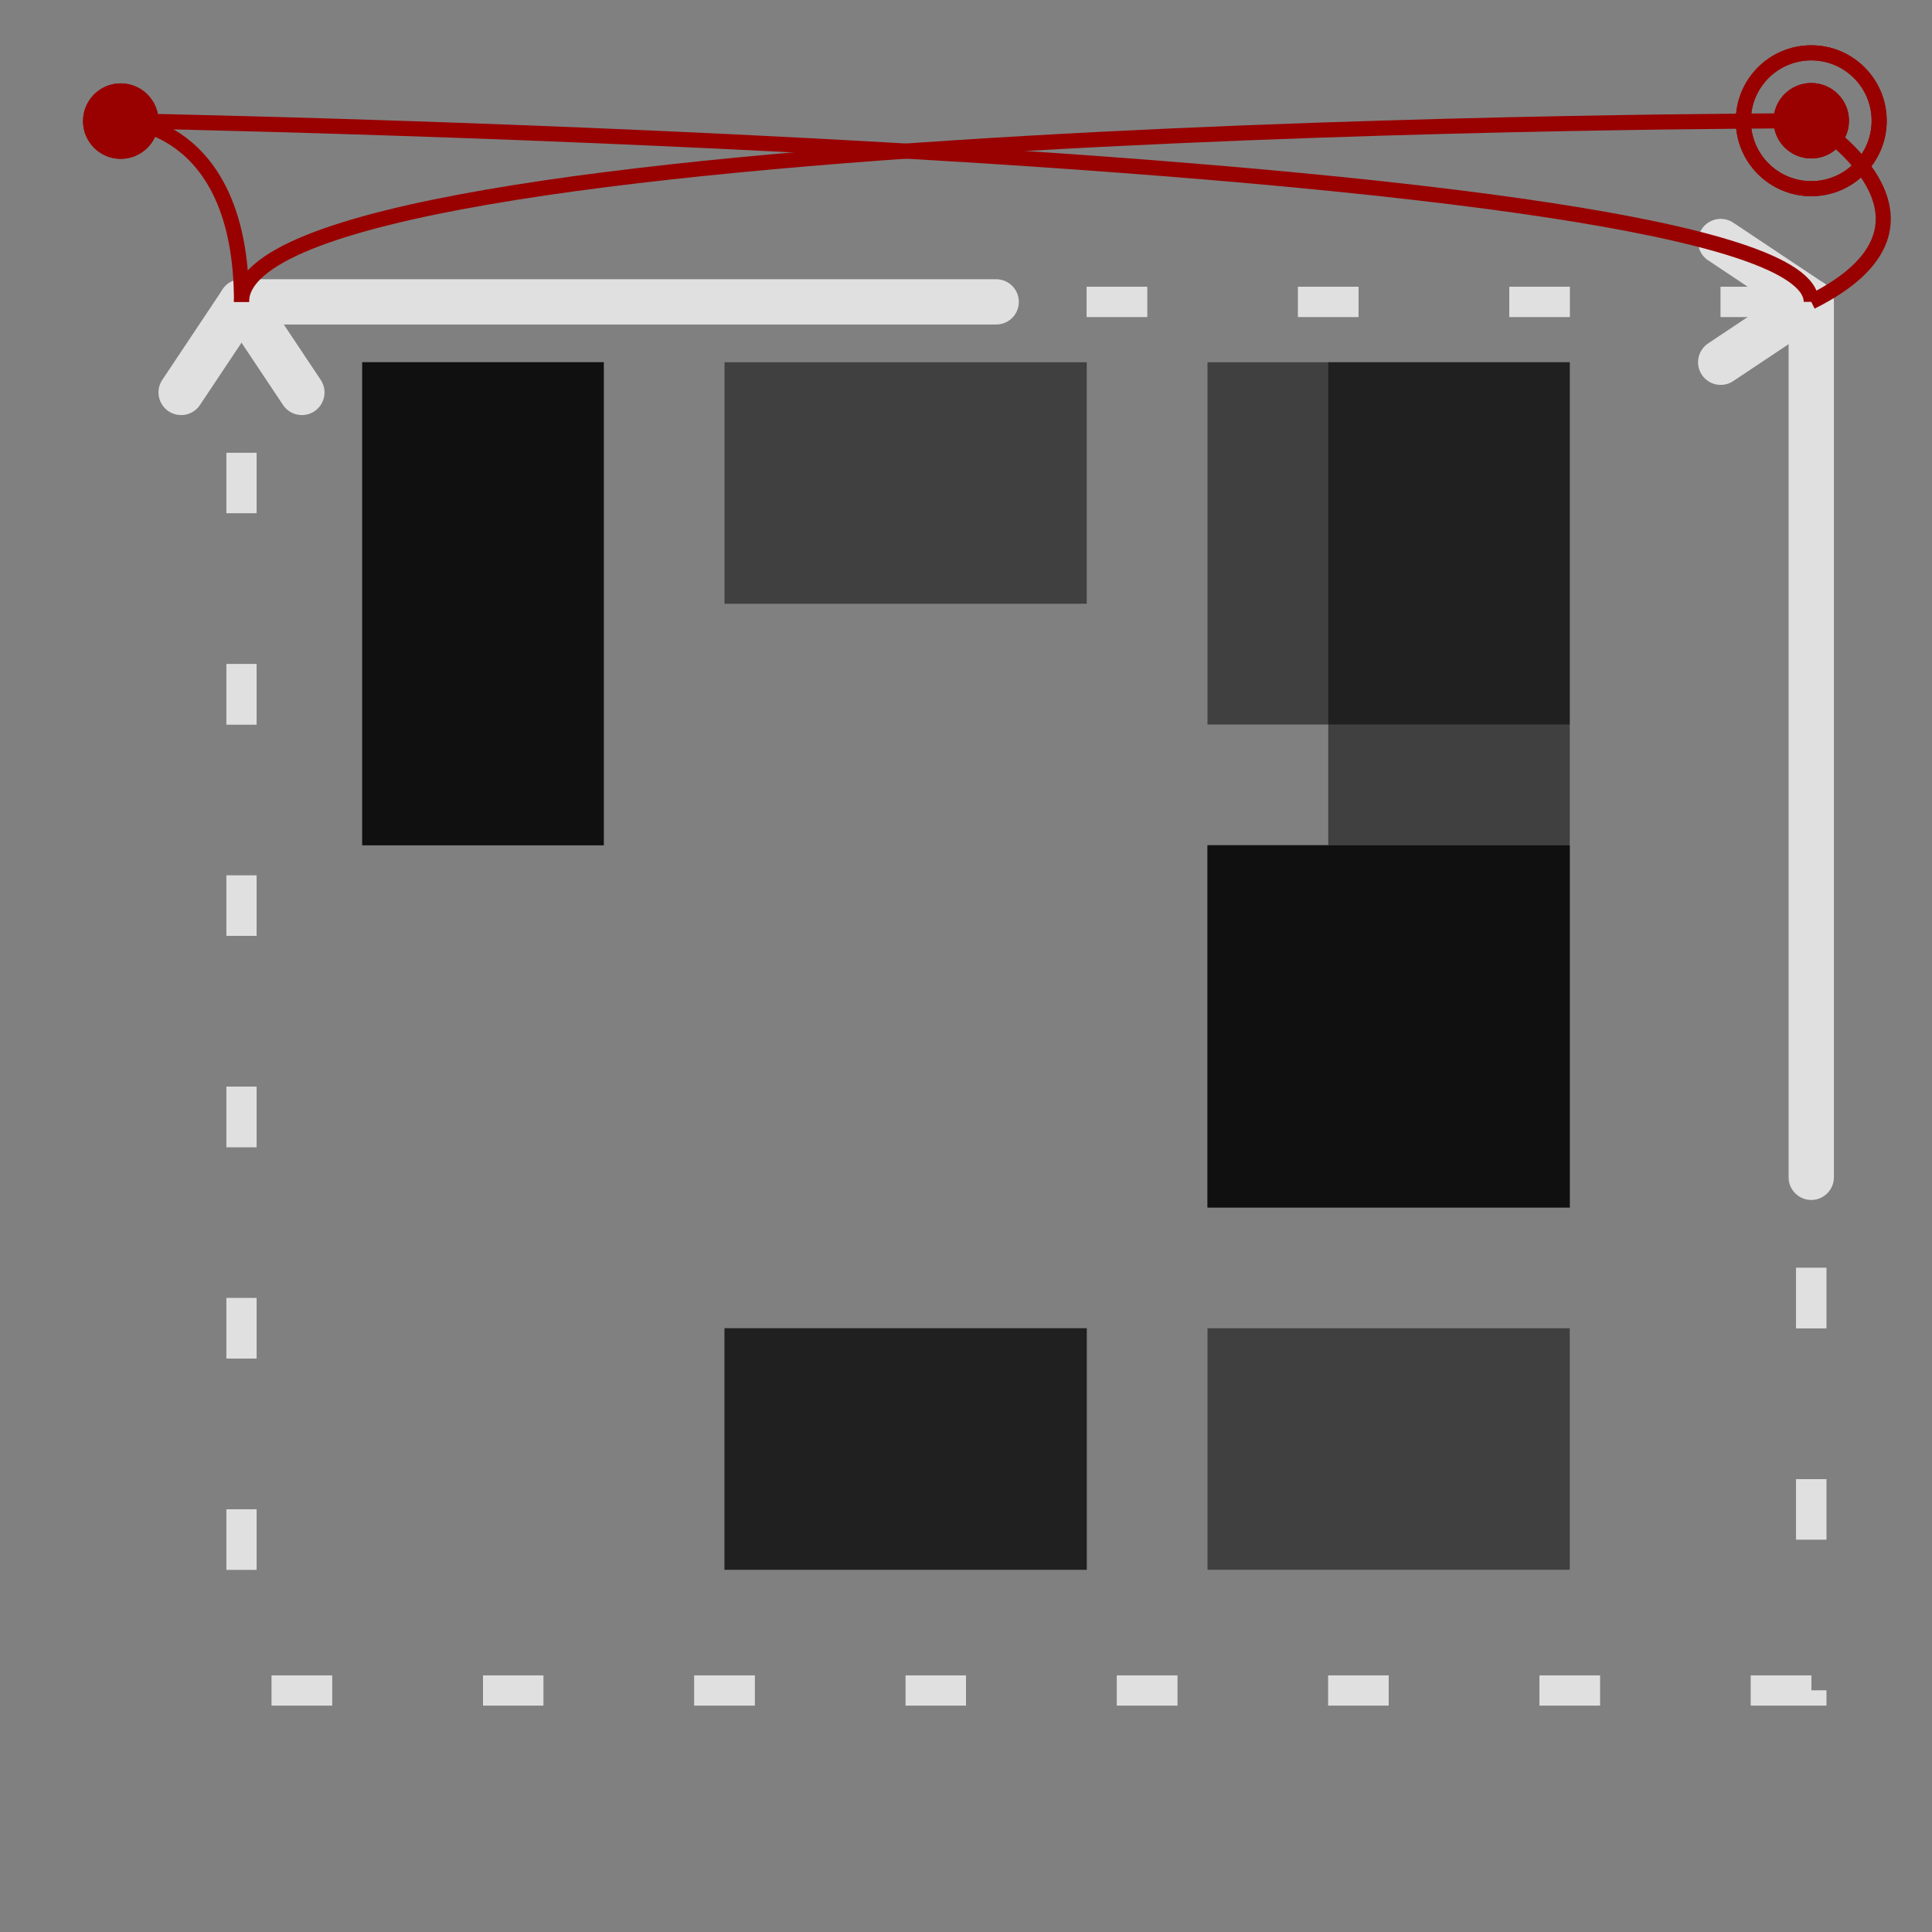
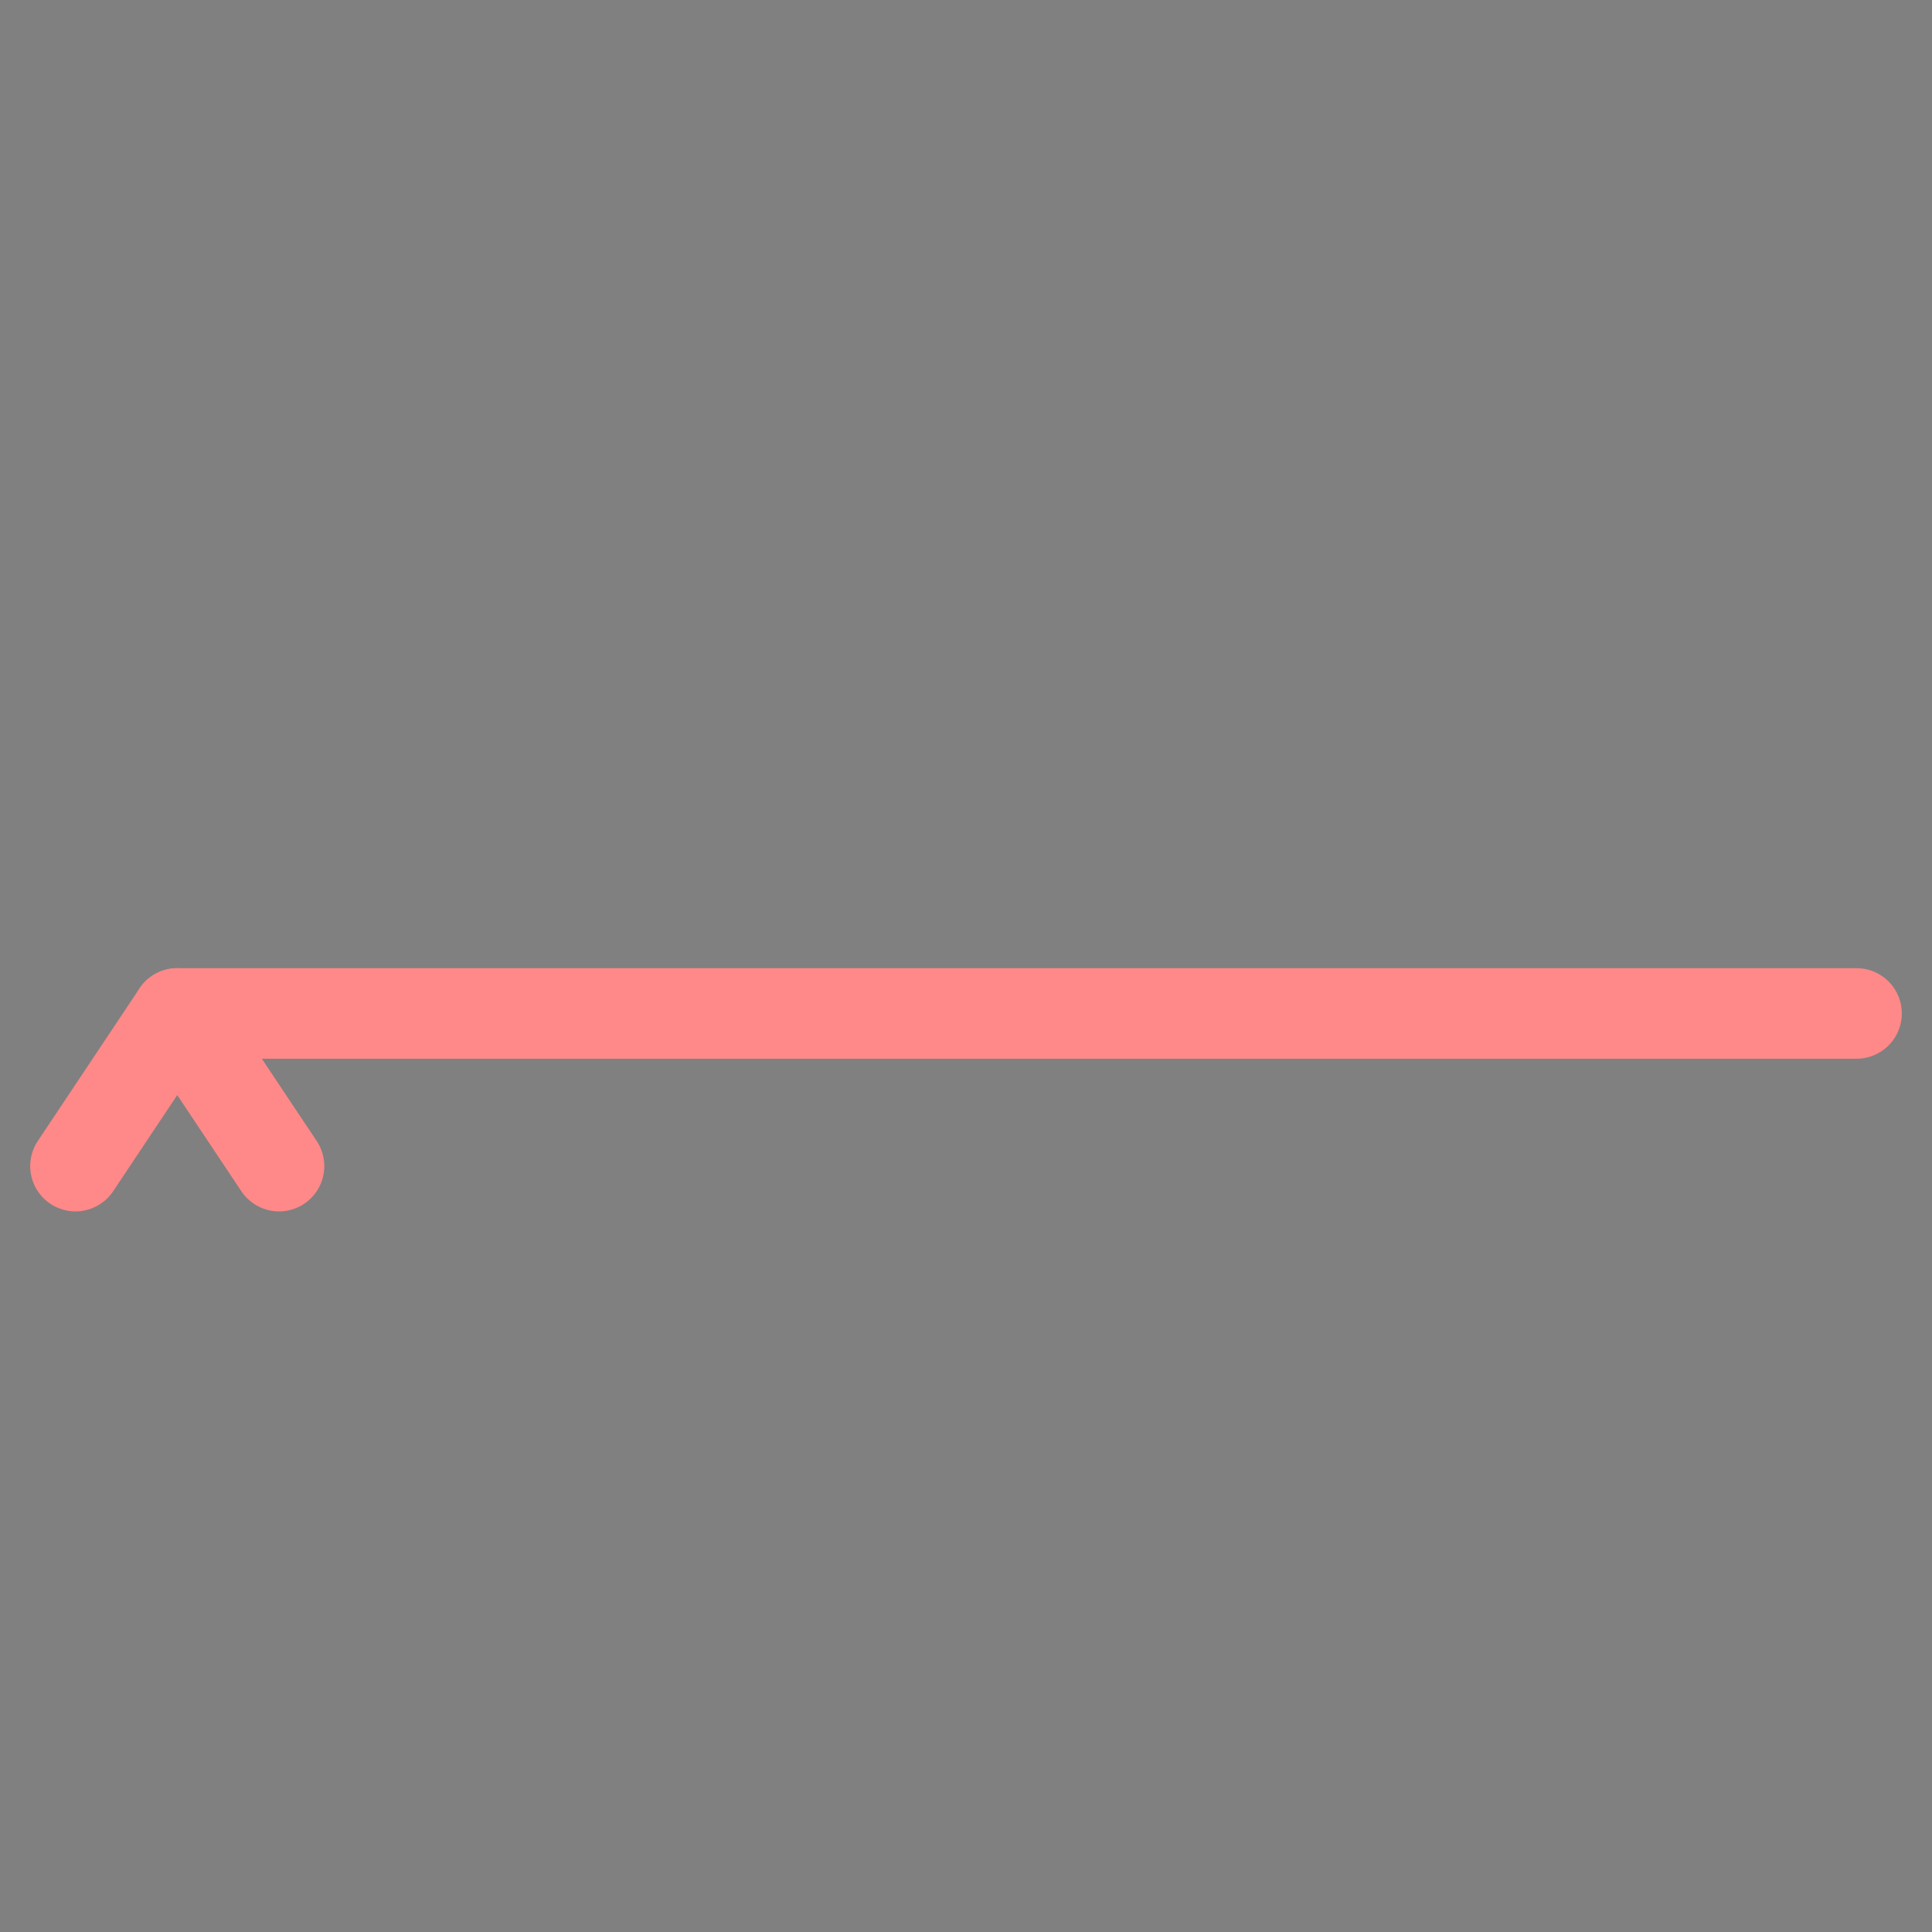
<svg xmlns="http://www.w3.org/2000/svg" version="1.1" x="0px" y="0px" width="64px" height="64px" viewBox="0 0 64 64" enable-background="new 0 0 64 64" xml:space="preserve">
  <g id="Background">
    <rect fill="#808080" width="64" height="64" />
  </g>
-   <g id="TEST-align-rel-right">
-     <g id="t1_x5F_right" opacity="0.5">
+   <g id="TEST-align-rel-right" display="none">
+     <g id="t1_x5F_right" display="inline" opacity="0.5">
      <rect x="44" y="12" width="8" height="16" />
      <rect x="40" y="44" width="12" height="8" />
      <rect x="40" y="28" width="12" height="12" />
    </g>
-     <g id="t0_x5F_right" opacity="0.5">
+     <g id="t0_x5F_right" display="inline" opacity="0.5">
      <rect x="12" y="12" width="8" height="16" />
      <rect x="24" y="44" width="12" height="8" />
      <rect x="40" y="28" width="12" height="12" />
    </g>
-     <g id="I_x5F_right">
-       <rect x="8" y="10" fill="none" stroke="#E0E0E0" stroke-miterlimit="10" stroke-dasharray="2,5" width="52" height="46" />
-       <line fill="none" stroke="#E0E0E0" stroke-width="1.5" stroke-linecap="round" stroke-linejoin="round" stroke-miterlimit="10" x1="60" y1="10" x2="60" y2="39" />
-       <polyline fill="none" stroke="#E0E0E0" stroke-width="1.5" stroke-linecap="round" stroke-linejoin="round" stroke-miterlimit="10" points="    57,12 60,10 57,8   " />
+     <g id="I_x5F_right" display="inline">
+       <rect x="8" y="10" fill="none" stroke="#E5B7B7" stroke-miterlimit="10" stroke-dasharray="2,5" width="52" height="46" />
+       <line fill="none" stroke="#E5B7B7" stroke-width="1.5" stroke-linecap="round" stroke-linejoin="round" stroke-miterlimit="10" x1="60" y1="10" x2="60" y2="39" />
+       <polyline fill="none" stroke="#E5B7B7" stroke-width="1.5" stroke-linecap="round" stroke-linejoin="round" stroke-miterlimit="10" points="    57,12 60,10 57,8   " />
      <circle fill="#990000" stroke="#990000" stroke-width="0.5" stroke-miterlimit="10" cx="4" cy="4.012" r="1" />
      <circle fill="#990000" stroke="#990000" stroke-width="0.5" stroke-miterlimit="10" cx="60" cy="4" r="1" />
      <circle fill="none" stroke="#990000" stroke-width="0.5" stroke-miterlimit="10" cx="60" cy="4" r="2.25" />
      <path fill="none" stroke="#990000" stroke-width="0.5" stroke-miterlimit="10" d="M60,4c0,0,5.367,3.318,0,6" />
      <path fill="none" stroke="#990000" stroke-width="0.5" stroke-miterlimit="10" d="M4,4c0,0,56,1,56,6" />
    </g>
+     <rect x="64" display="inline" fill="none" width="86" height="64" />
+     <text transform="matrix(1 0 0 1 64 2.4521)" display="inline">
+       <tspan x="0" y="0" font-family="'CourierNewPSMT'" font-size="4">Align a set of objects with their </tspan>
+       <tspan x="0" y="4.8" font-family="'CourierNewPSMT'" font-size="4">right edges to the right edge of </tspan>
+       <tspan x="0" y="9.6" font-family="'CourierNewPSMT'" font-size="4">the set.</tspan>
+       <tspan x="0" y="19.2" font-family="'CourierNewPSMT'" font-size="4">METADATA {</tspan>
+       <tspan x="0" y="24" font-family="'CourierNewPSMT'" font-size="4">testtype: normal_execution;</tspan>
+       <tspan x="0" y="28.8" font-family="'CourierNewPSMT'" font-size="4">cycles: 2;</tspan>
+       <tspan x="0" y="33.6" font-family="'CourierNewPSMT'" font-size="4">}</tspan>
+     </text>
  </g>
  <g id="TEST-align-rel-left" display="none">
    <g id="t1_x5F_left" display="inline" opacity="0.5">
      <rect x="12" y="12" width="8" height="16" />
      <rect x="12" y="44" width="12" height="8" />
      <rect x="12" y="28" width="12" height="12" />
    </g>
    <g id="t0_x5F_left" display="inline" opacity="0.5">
      <rect x="12" y="12" width="8" height="16" />
      <rect x="24" y="44" width="12" height="8" />
      <rect x="40" y="28" width="12" height="12" />
    </g>
    <g id="I_x5F_left" display="inline">
      <rect x="8" y="10" fill="none" stroke="#E5B7B7" stroke-miterlimit="10" stroke-dasharray="2,5" width="52" height="46" />
      <line fill="none" stroke="#E5B7B7" stroke-width="1.5" stroke-linecap="round" stroke-linejoin="round" stroke-miterlimit="10" x1="8" y1="10" x2="8" y2="39" />
      <polyline fill="none" stroke="#E5B7B7" stroke-width="1.5" stroke-linecap="round" stroke-linejoin="round" stroke-miterlimit="10" points="    11,12 8,10 11,8   " />
      <circle fill="#990000" stroke="#990000" stroke-width="0.5" stroke-miterlimit="10" cx="4" cy="4.012" r="1" />
      <circle fill="#990000" stroke="#990000" stroke-width="0.5" stroke-miterlimit="10" cx="60" cy="4" r="1" />
      <circle fill="none" stroke="#990000" stroke-width="0.5" stroke-miterlimit="10" cx="60" cy="4" r="2.25" />
      <path fill="none" stroke="#990000" stroke-width="0.5" stroke-miterlimit="10" d="M60,4c0,0-52,0-52,6" />
      <path fill="none" stroke="#990000" stroke-width="0.5" stroke-miterlimit="10" d="M4,4c0,0,4,0,4,6" />
    </g>
+     <rect x="64" display="inline" fill="none" width="86" height="64" />
+     <text transform="matrix(1 0 0 1 64 2.4521)" display="inline">
+       <tspan x="0" y="0" font-family="'CourierNewPSMT'" font-size="4">Align a set of objects with their </tspan>
+       <tspan x="0" y="4.8" font-family="'CourierNewPSMT'" font-size="4">left edges to the left edge of the </tspan>
+       <tspan x="0" y="9.6" font-family="'CourierNewPSMT'" font-size="4">set.</tspan>
+       <tspan x="0" y="19.2" font-family="'CourierNewPSMT'" font-size="4">METADATA {</tspan>
+       <tspan x="0" y="24" font-family="'CourierNewPSMT'" font-size="4">testtype: normal_execution;</tspan>
+       <tspan x="0" y="28.8" font-family="'CourierNewPSMT'" font-size="4">cycles: 2;</tspan>
+       <tspan x="0" y="33.6" font-family="'CourierNewPSMT'" font-size="4">}</tspan>
+     </text>
  </g>
  <g id="TEST-align-rel-bottom" display="none">
    <g id="t1_x5F_bottom" display="inline" opacity="0.5">
      <rect x="12" y="36" width="8" height="16" />
      <rect x="24" y="44" width="12" height="8" />
      <rect x="40" y="40" width="12" height="12" />
    </g>
    <g id="t0_x5F_bottom" display="inline" opacity="0.5">
      <rect x="12" y="12" width="8" height="16" />
      <rect x="24" y="44" width="12" height="8" />
      <rect x="40" y="28" width="12" height="12" />
    </g>
    <g id="I_x5F_bottom" display="inline">
      <rect x="8" y="10" fill="none" stroke="#E5B7B7" stroke-miterlimit="10" stroke-dasharray="2,5" width="52" height="46" />
      <circle fill="#990000" stroke="#990000" stroke-width="0.5" stroke-miterlimit="10" cx="4" cy="4.012" r="1" />
      <circle fill="#990000" stroke="#990000" stroke-width="0.5" stroke-miterlimit="10" cx="60" cy="4" r="1" />
      <circle fill="none" stroke="#990000" stroke-width="0.5" stroke-miterlimit="10" cx="60" cy="4" r="2.25" />
      <line fill="none" stroke="#E5B7B7" stroke-width="1.5" stroke-linecap="round" stroke-linejoin="round" stroke-miterlimit="10" x1="8" y1="56" x2="33" y2="56" />
      <polyline fill="none" stroke="#E5B7B7" stroke-width="1.5" stroke-linecap="round" stroke-linejoin="round" stroke-miterlimit="10" points="    10,53 8,56 6,53   " />
      <path fill="none" stroke="#990000" stroke-width="0.5" stroke-miterlimit="10" d="M60,4C45,5,8,32.653,8,56" />
      <path fill="none" stroke="#990000" stroke-width="0.5" stroke-miterlimit="10" d="M4,4c3,3-1,31,4,52" />
    </g>
+     <rect x="64" display="inline" fill="none" width="86" height="64" />
+     <text transform="matrix(1 0 0 1 64 2.4521)" display="inline">
+       <tspan x="0" y="0" font-family="'CourierNewPSMT'" font-size="4">Align a set of objects with their </tspan>
+       <tspan x="0" y="4.8" font-family="'CourierNewPSMT'" font-size="4">bottom edges to the bottom edge of </tspan>
+       <tspan x="0" y="9.6" font-family="'CourierNewPSMT'" font-size="4">the set.</tspan>
+       <tspan x="0" y="19.2" font-family="'CourierNewPSMT'" font-size="4">METADATA {</tspan>
+       <tspan x="0" y="24" font-family="'CourierNewPSMT'" font-size="4">testtype: normal_execution;</tspan>
+       <tspan x="0" y="28.8" font-family="'CourierNewPSMT'" font-size="4">cycles: 2;</tspan>
+       <tspan x="0" y="33.6" font-family="'CourierNewPSMT'" font-size="4">}</tspan>
+     </text>
  </g>
-   <g id="TEST-align-rel-top">
-     <g id="t1_x5F_top" opacity="0.5">
+   <g id="TEST-align-rel-top" display="none">
+     <g id="t1_x5F_top" display="inline" opacity="0.5">
      <rect x="12" y="12" width="8" height="16" />
      <rect x="24" y="12" width="12" height="8" />
      <rect x="40" y="12" width="12" height="12" />
    </g>
-     <g id="t0_x5F_top" opacity="0.5">
+     <g id="t0_x5F_top" display="inline" opacity="0.5">
      <rect x="12" y="12" width="8" height="16" />
      <rect x="24" y="44" width="12" height="8" />
      <rect x="40" y="28" width="12" height="12" />
    </g>
-     <g id="I_x5F_top">
-       <rect x="8" y="10" fill="none" stroke="#E0E0E0" stroke-miterlimit="10" stroke-dasharray="2,5" width="52" height="46" />
-       <line fill="none" stroke="#E0E0E0" stroke-width="1.5" stroke-linecap="round" stroke-linejoin="round" stroke-miterlimit="10" x1="8" y1="10" x2="33" y2="10" />
-       <polyline fill="none" stroke="#E0E0E0" stroke-width="1.5" stroke-linecap="round" stroke-linejoin="round" stroke-miterlimit="10" points="    10,13 8,10 6,13   " />
+     <g id="I_x5F_top" display="inline">
+       <rect x="8" y="10" fill="none" stroke="#E5B7B7" stroke-miterlimit="10" stroke-dasharray="2,5" width="52" height="46" />
+       <line fill="none" stroke="#E5B7B7" stroke-width="1.5" stroke-linecap="round" stroke-linejoin="round" stroke-miterlimit="10" x1="8" y1="10" x2="33" y2="10" />
+       <polyline fill="none" stroke="#E5B7B7" stroke-width="1.5" stroke-linecap="round" stroke-linejoin="round" stroke-miterlimit="10" points="    10,13 8,10 6,13   " />
      <circle fill="#990000" stroke="#990000" stroke-width="0.5" stroke-miterlimit="10" cx="4" cy="4.012" r="1" />
      <circle fill="#990000" stroke="#990000" stroke-width="0.5" stroke-miterlimit="10" cx="60" cy="4" r="1" />
      <circle fill="none" stroke="#990000" stroke-width="0.5" stroke-miterlimit="10" cx="60" cy="4" r="2.25" />
      <path fill="none" stroke="#990000" stroke-width="0.5" stroke-miterlimit="10" d="M6,5" />
      <path fill="none" stroke="#990000" stroke-width="0.5" stroke-miterlimit="10" d="M60,4c0,0-52,0-52,6" />
      <path fill="none" stroke="#990000" stroke-width="0.5" stroke-miterlimit="10" d="M4,4c0,0,4,0,4,6" />
    </g>
+     <rect x="64" display="inline" fill="none" width="86" height="64" />
+     <text transform="matrix(1 0 0 1 64 2.4521)" display="inline">
+       <tspan x="0" y="0" font-family="'CourierNewPSMT'" font-size="4">Align a set of objects with their </tspan>
+       <tspan x="0" y="4.8" font-family="'CourierNewPSMT'" font-size="4">top edges to the top edge of the  </tspan>
+       <tspan x="0" y="9.6" font-family="'CourierNewPSMT'" font-size="4">set.</tspan>
+       <tspan x="0" y="19.2" font-family="'CourierNewPSMT'" font-size="4">METADATA {</tspan>
+       <tspan x="0" y="24" font-family="'CourierNewPSMT'" font-size="4">testtype: normal_execution;</tspan>
+       <tspan x="0" y="28.8" font-family="'CourierNewPSMT'" font-size="4">cycles: 2;</tspan>
+       <tspan x="0" y="33.6" font-family="'CourierNewPSMT'" font-size="4">}</tspan>
+     </text>
+   </g>
+   <g id="SECTIONINFO">
+     <g id="I">
+       <line fill="none" stroke="#FF8888" stroke-width="3" stroke-linecap="round" stroke-linejoin="round" stroke-miterlimit="10" x1="5.871" y1="33.572" x2="61.5" y2="33.572" />
+       <polyline fill="none" stroke="#FF8888" stroke-width="3" stroke-linecap="round" stroke-linejoin="round" stroke-miterlimit="10" points="    9.243,38.629 5.871,33.572 2.5,38.629   " />
+     </g>
+     <rect y="-64" fill="none" width="100" height="55" />
+     <text transform="matrix(1 0 0 1 0 -61.5479)">
+       <tspan x="0" y="0" font-family="'CourierNewPSMT'" font-size="4">+ Align objects `relative` to an </tspan>
+       <tspan x="0" y="4.8" font-family="'CourierNewPSMT'" font-size="4">outermost edge of a set of objects. </tspan>
+       <tspan x="0" y="14.4" font-family="'CourierNewPSMT'" font-size="4">+ At `p0`: (1) A straignt line starts. </tspan>
+       <tspan x="0" y="19.2" font-family="'CourierNewPSMT'" font-size="4">(2) An angle has its arrow head here. </tspan>
+       <tspan x="0" y="24" font-family="'CourierNewPSMT'" font-size="4">Line and angle define one of the </tspan>
+       <tspan x="0" y="28.8" font-family="'CourierNewPSMT'" font-size="4">directions left, right, top, or bottom. </tspan>
+       <tspan x="0" y="33.6" font-family="'CourierNewPSMT'" font-size="4">(3) A selector rectangle defines the set </tspan>
+       <tspan x="0" y="38.399" font-family="'CourierNewPSMT'" font-size="4">of objects to align.</tspan>
+     </text>
  </g>
</svg>
